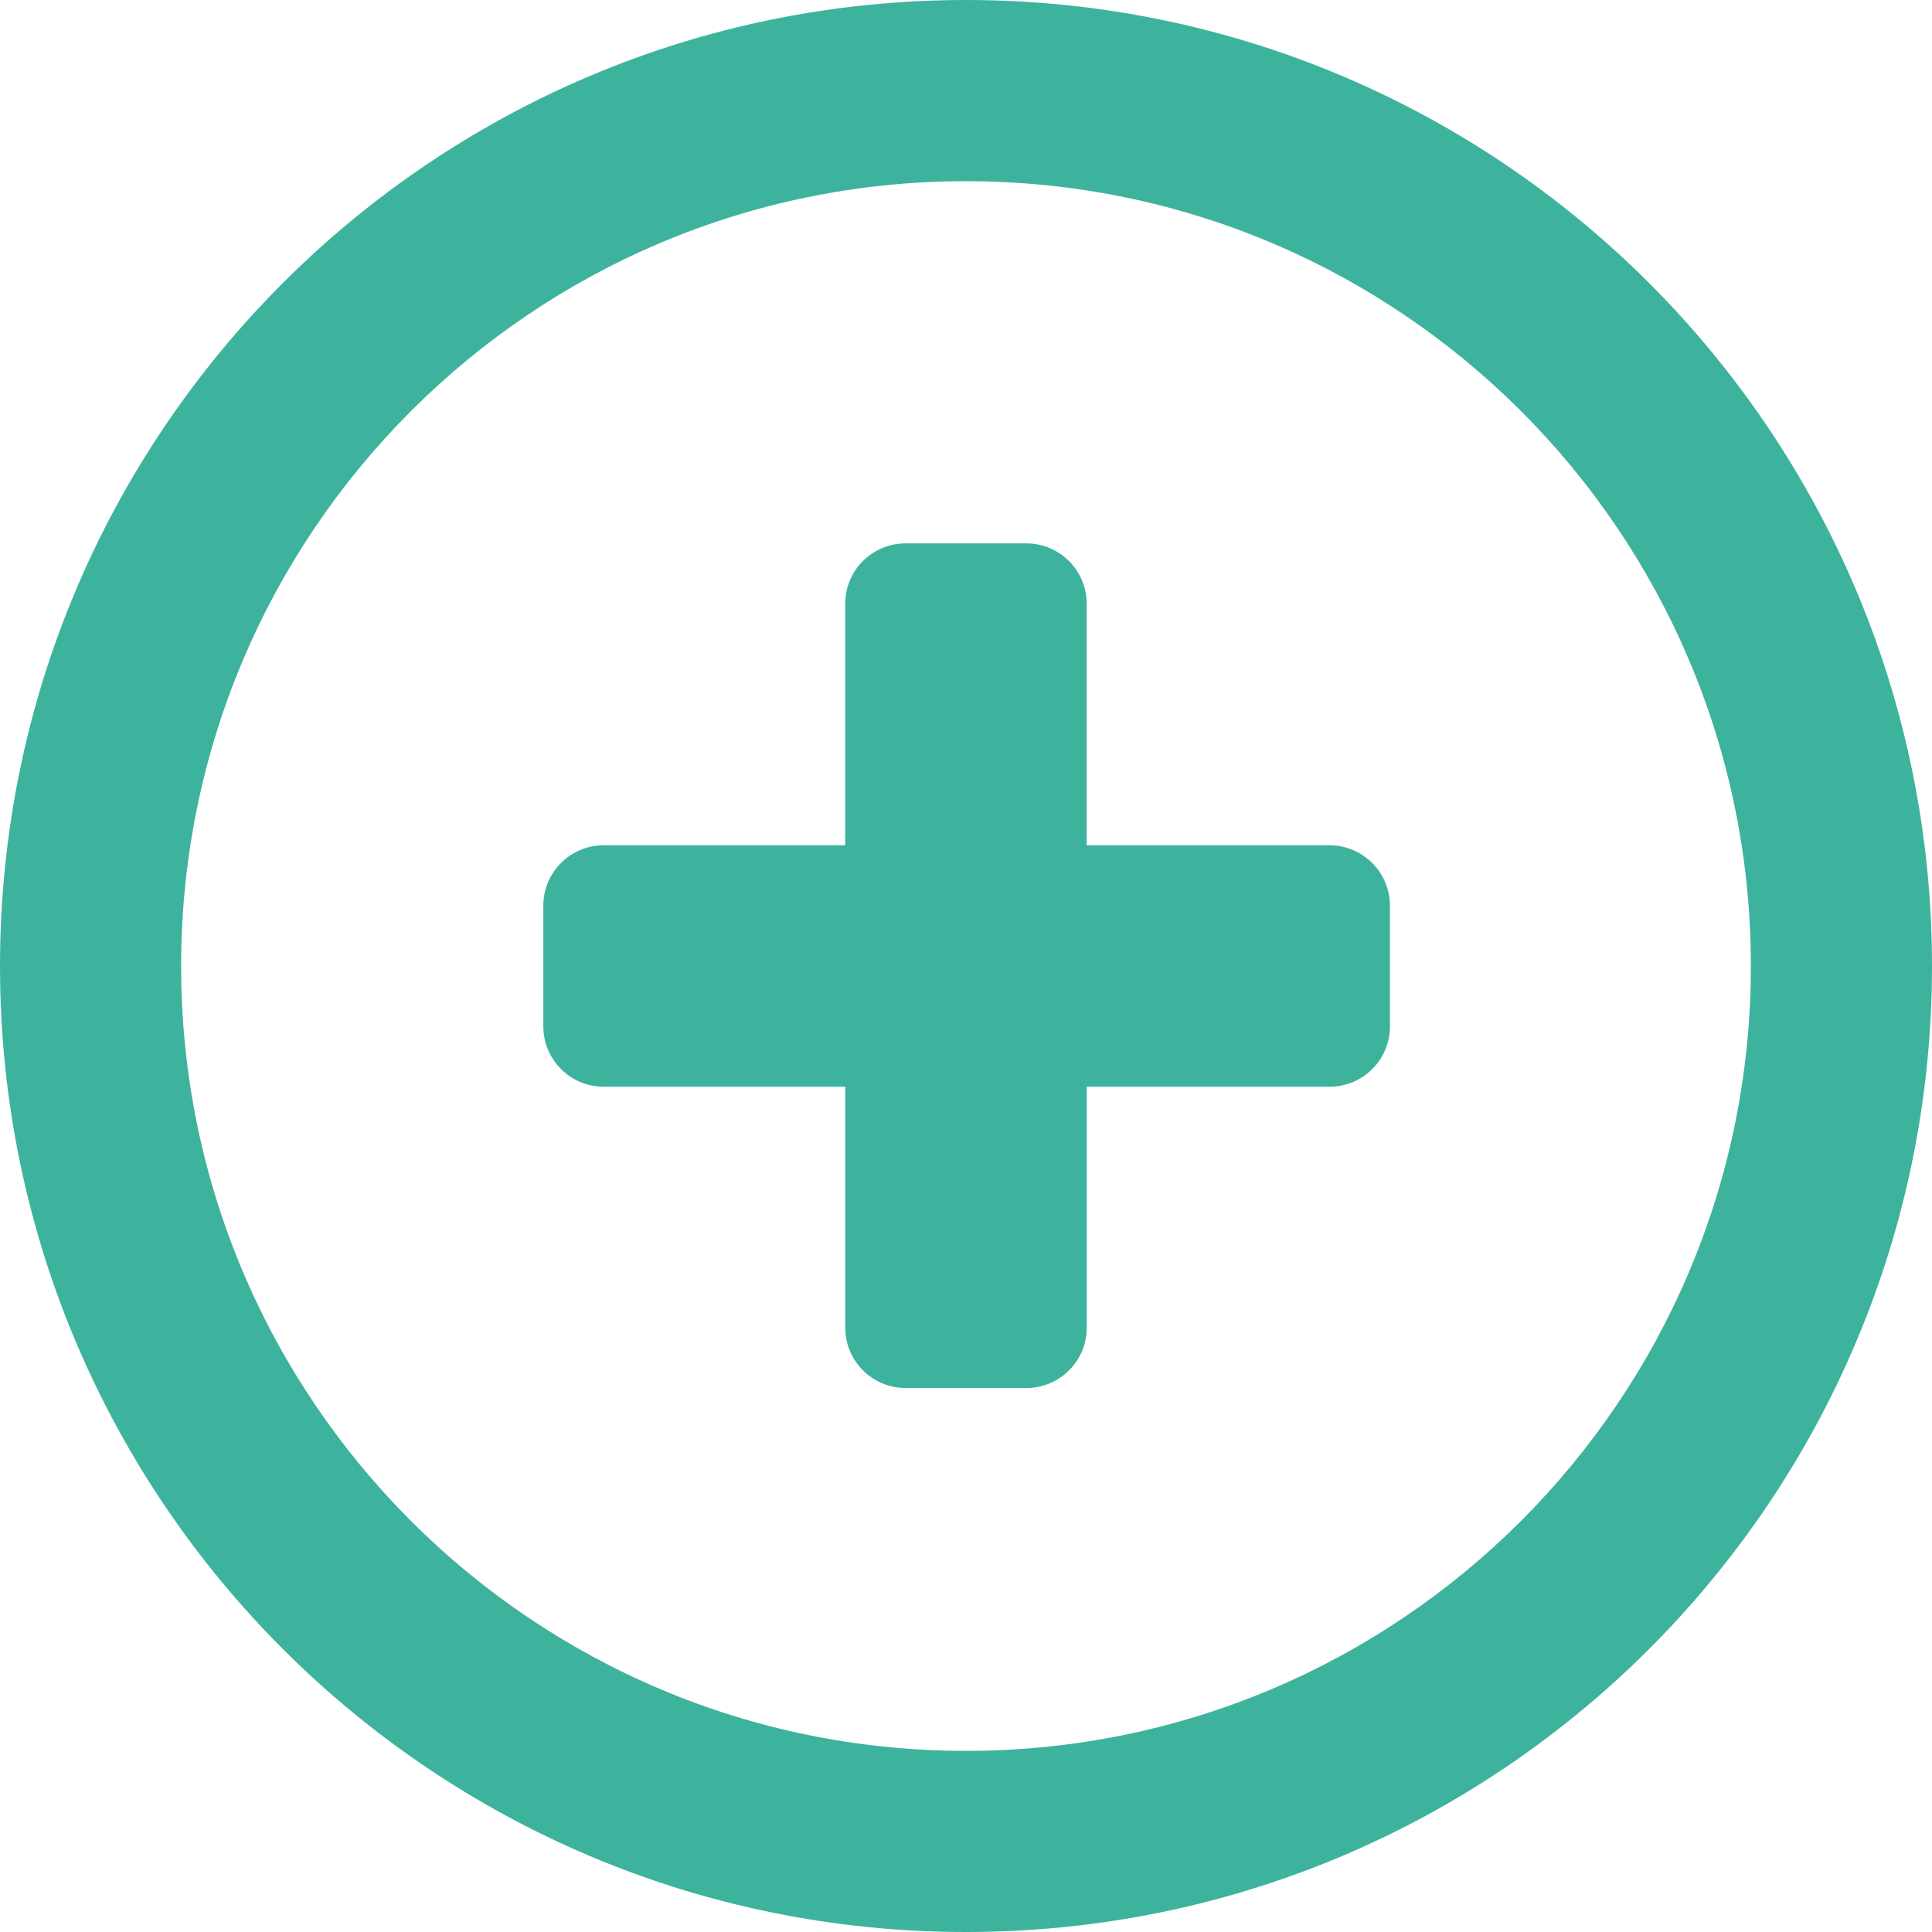
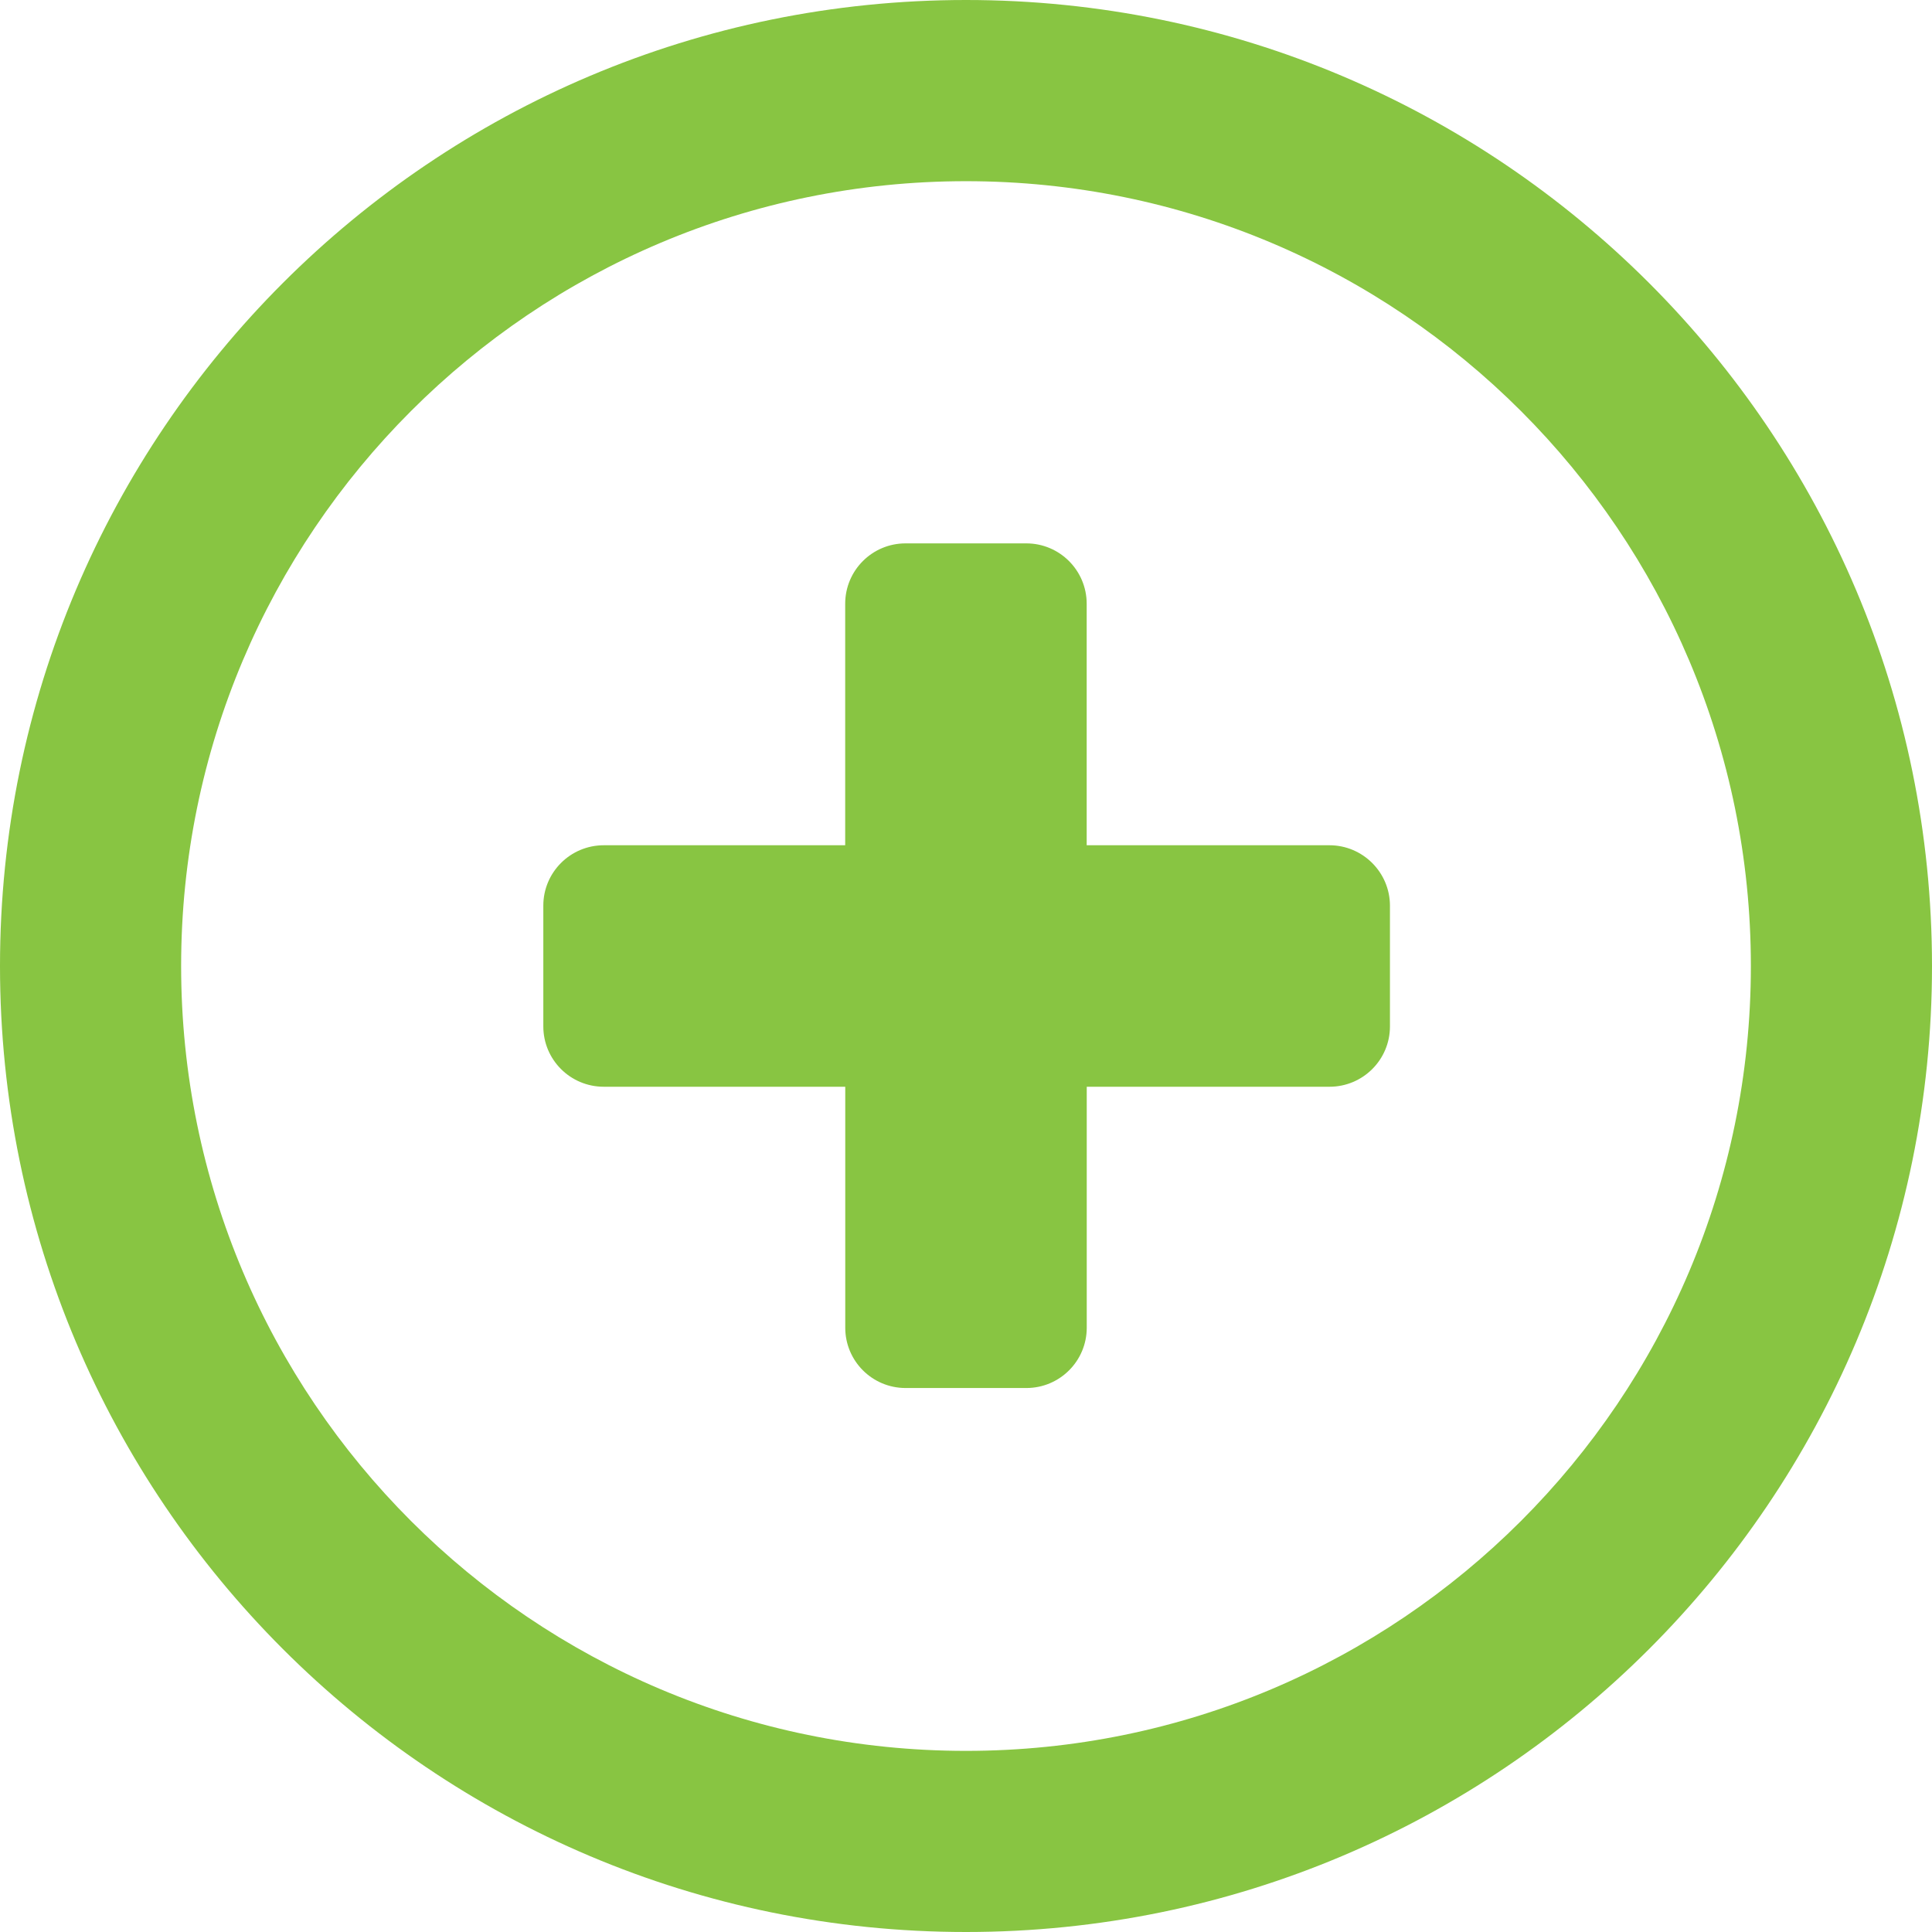
- <svg xmlns="http://www.w3.org/2000/svg" version="1.1" id="Layer_1" x="0px" y="0px" viewBox="0 0 286.054 286.054" style="enable-background:new 0 0 286.054 286.054;" xml:space="preserve">
+ <svg xmlns="http://www.w3.org/2000/svg" version="1.1" id="Layer_1" x="0px" y="0px" viewBox="0 0 286.054 286.054" style="enable-background:new 0 0 286.054 286.054;" xml:space="preserve" width="512px" height="512px">
  <g>
-     <path style="fill:#3DB39E;" d="M143.027,0C64.031,0,0,64.04,0,143.027c0,78.996,64.031,143.027,143.027,143.027   c78.987,0,143.027-64.031,143.027-143.027C286.045,64.04,222.014,0,143.027,0z M143.027,259.236   c-64.183,0-116.209-52.026-116.209-116.209s52.026-116.2,116.209-116.2c64.174,0,116.209,52.017,116.209,116.2   S207.201,259.236,143.027,259.236z M196.832,125.149h-35.936V89.392c0-4.934-4.005-8.939-8.939-8.939h-17.878   c-4.943,0-8.939,4.005-8.939,8.939v35.757H89.401c-4.952,0-8.957,4.005-8.957,8.939v17.878c0,4.943,4.005,8.939,8.957,8.939h35.748   v35.676c0,4.934,3.996,8.93,8.939,8.93h17.878c4.934,0,8.939-3.996,8.939-8.93v-35.676h35.936c4.952,0,8.957-3.996,8.957-8.939   v-17.878C205.789,129.162,201.775,125.149,196.832,125.149z" />
+     <g>
+       <path d="M143.027,0C64.031,0,0,64.04,0,143.027c0,78.996,64.031,143.027,143.027,143.027   c78.987,0,143.027-64.031,143.027-143.027C286.045,64.04,222.014,0,143.027,0z M143.027,259.236   c-64.183,0-116.209-52.026-116.209-116.209s52.026-116.2,116.209-116.2c64.174,0,116.209,52.017,116.209,116.2   S207.201,259.236,143.027,259.236z M196.832,125.149h-35.936V89.392c0-4.934-4.005-8.939-8.939-8.939h-17.878   c-4.943,0-8.939,4.005-8.939,8.939v35.757H89.401c-4.952,0-8.957,4.005-8.957,8.939v17.878c0,4.943,4.005,8.939,8.957,8.939h35.748   v35.676c0,4.934,3.996,8.93,8.939,8.93h17.878c4.934,0,8.939-3.996,8.939-8.93v-35.676h35.936c4.952,0,8.957-3.996,8.957-8.939   v-17.878C205.789,129.162,201.775,125.149,196.832,125.149z" data-original="#3DB39E" class="active-path" data-old_color="#88c542" fill="#88c542" />
+     </g>
  </g>
-   <g>
- </g>
-   <g>
- </g>
-   <g>
- </g>
-   <g>
- </g>
-   <g>
- </g>
-   <g>
- </g>
-   <g>
- </g>
-   <g>
- </g>
-   <g>
- </g>
-   <g>
- </g>
-   <g>
- </g>
-   <g>
- </g>
-   <g>
- </g>
-   <g>
- </g>
-   <g>
- </g>
</svg>
